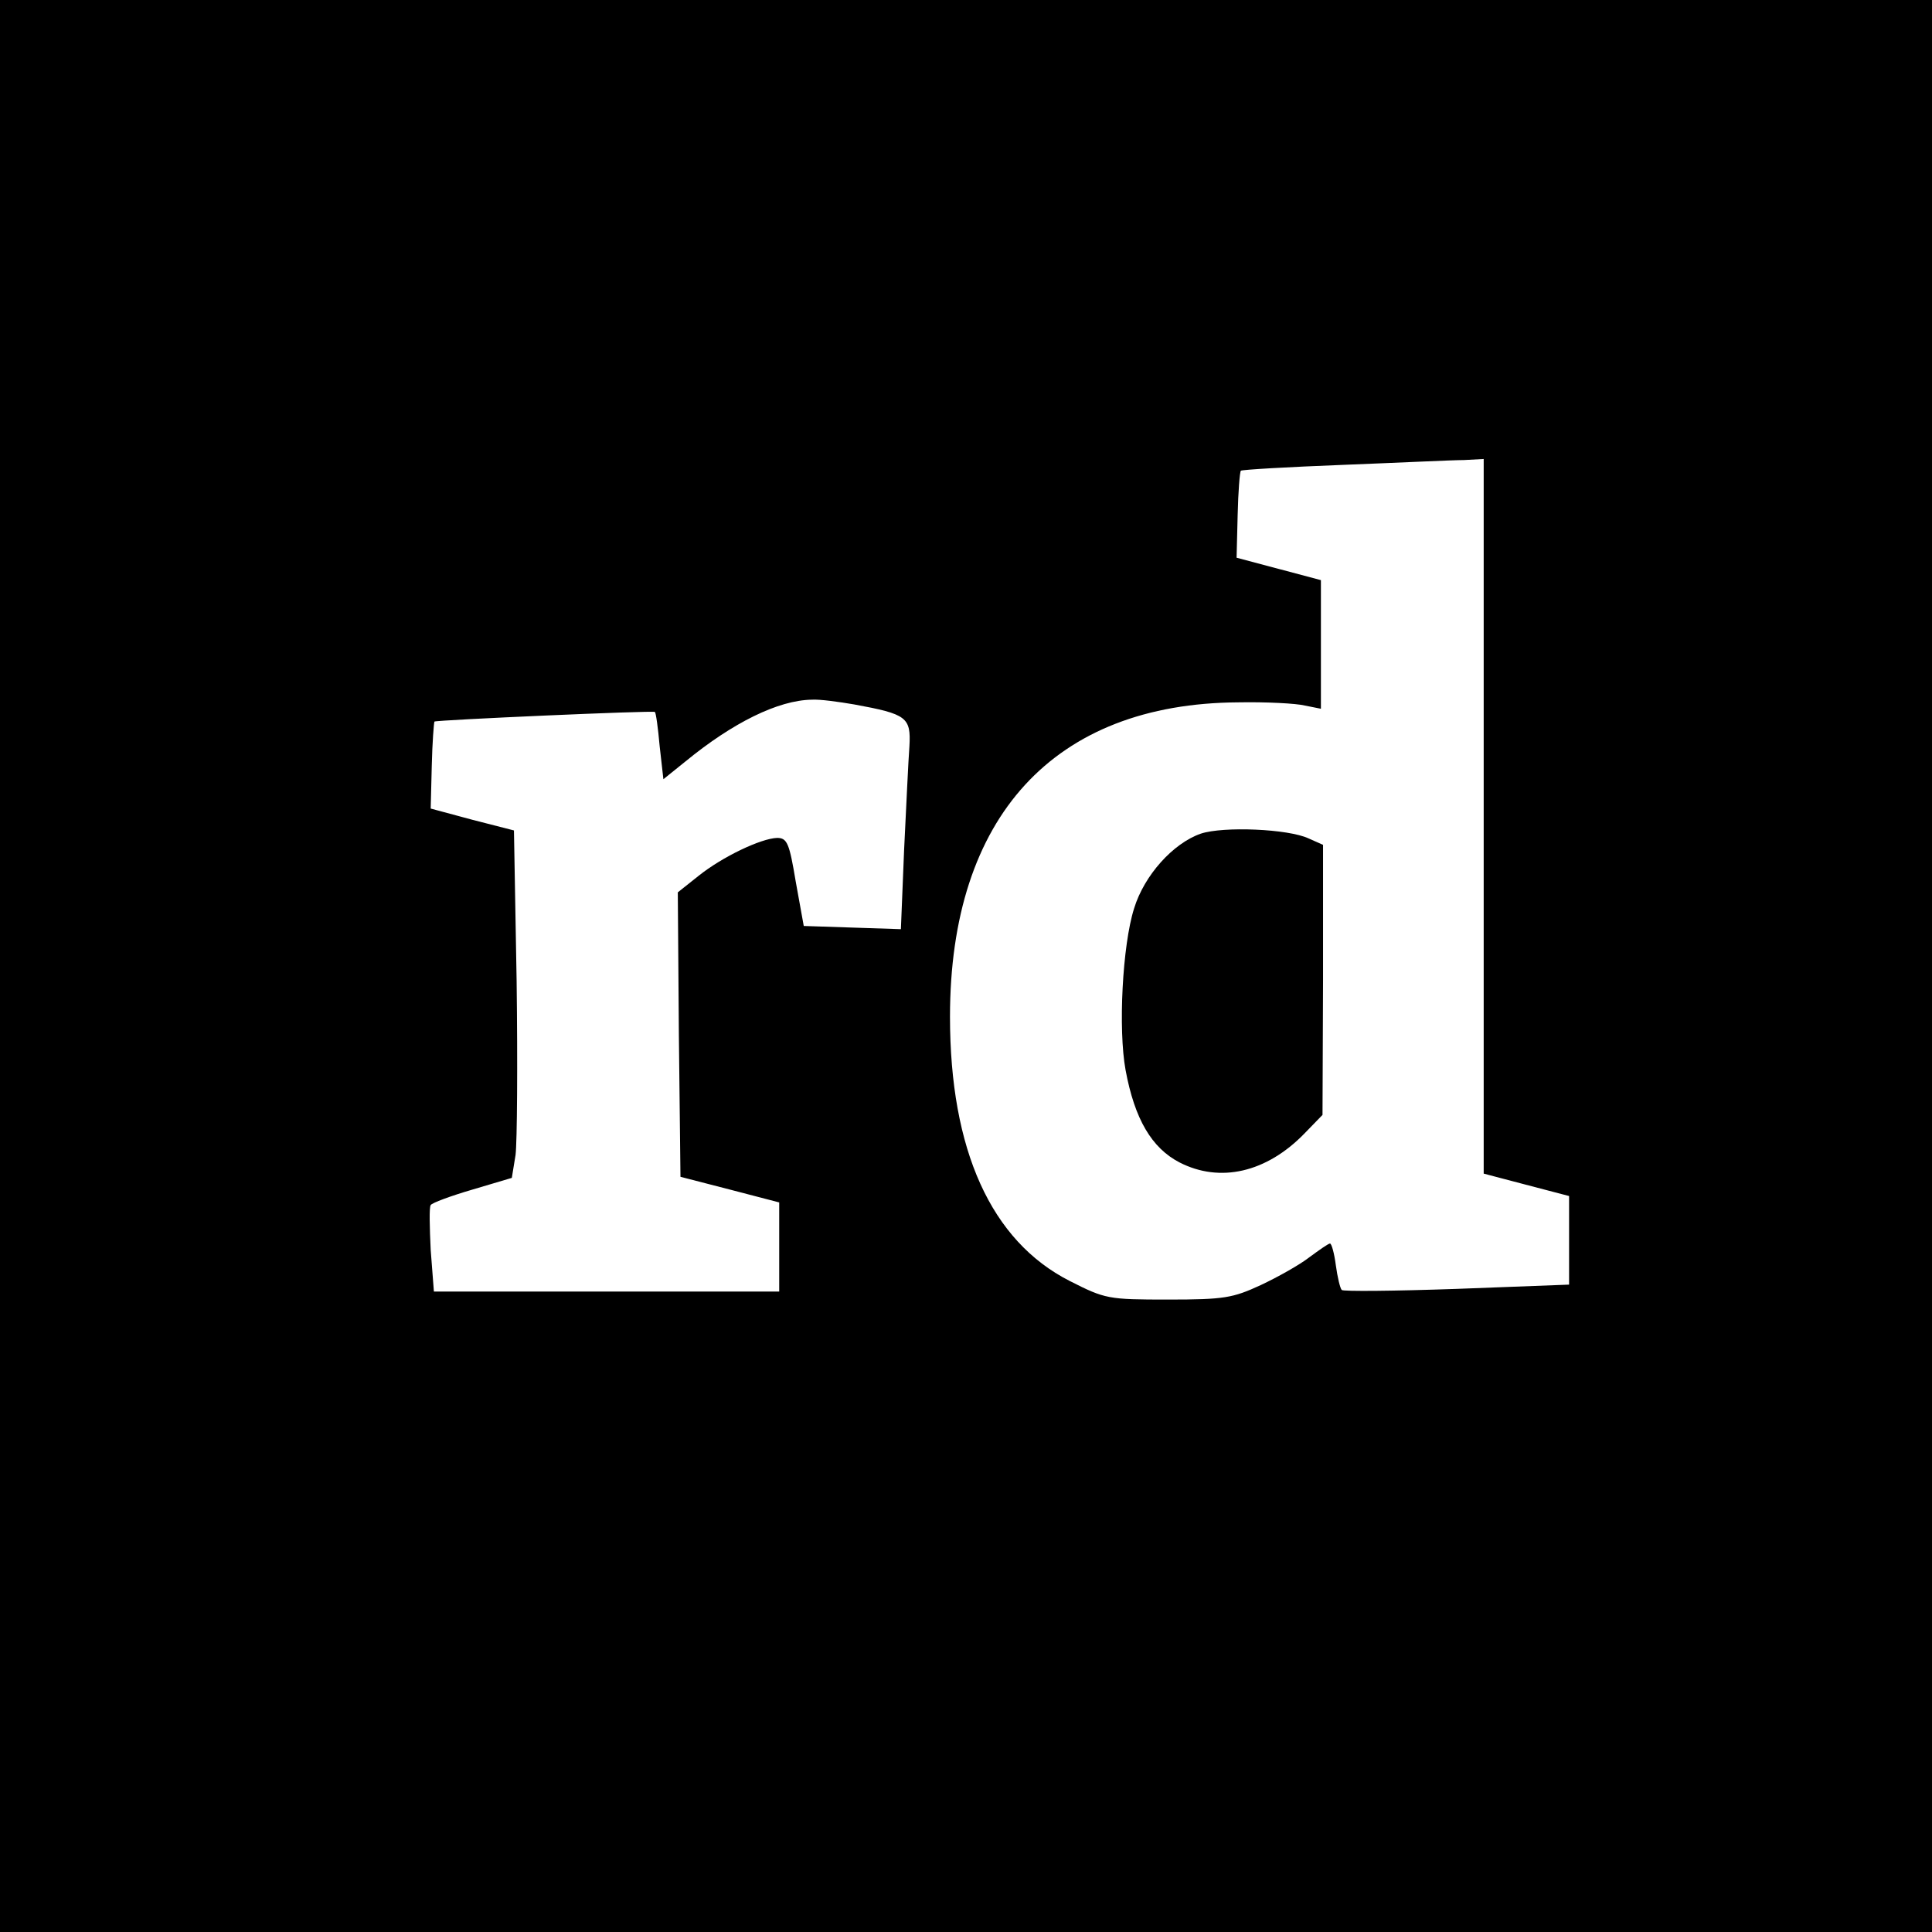
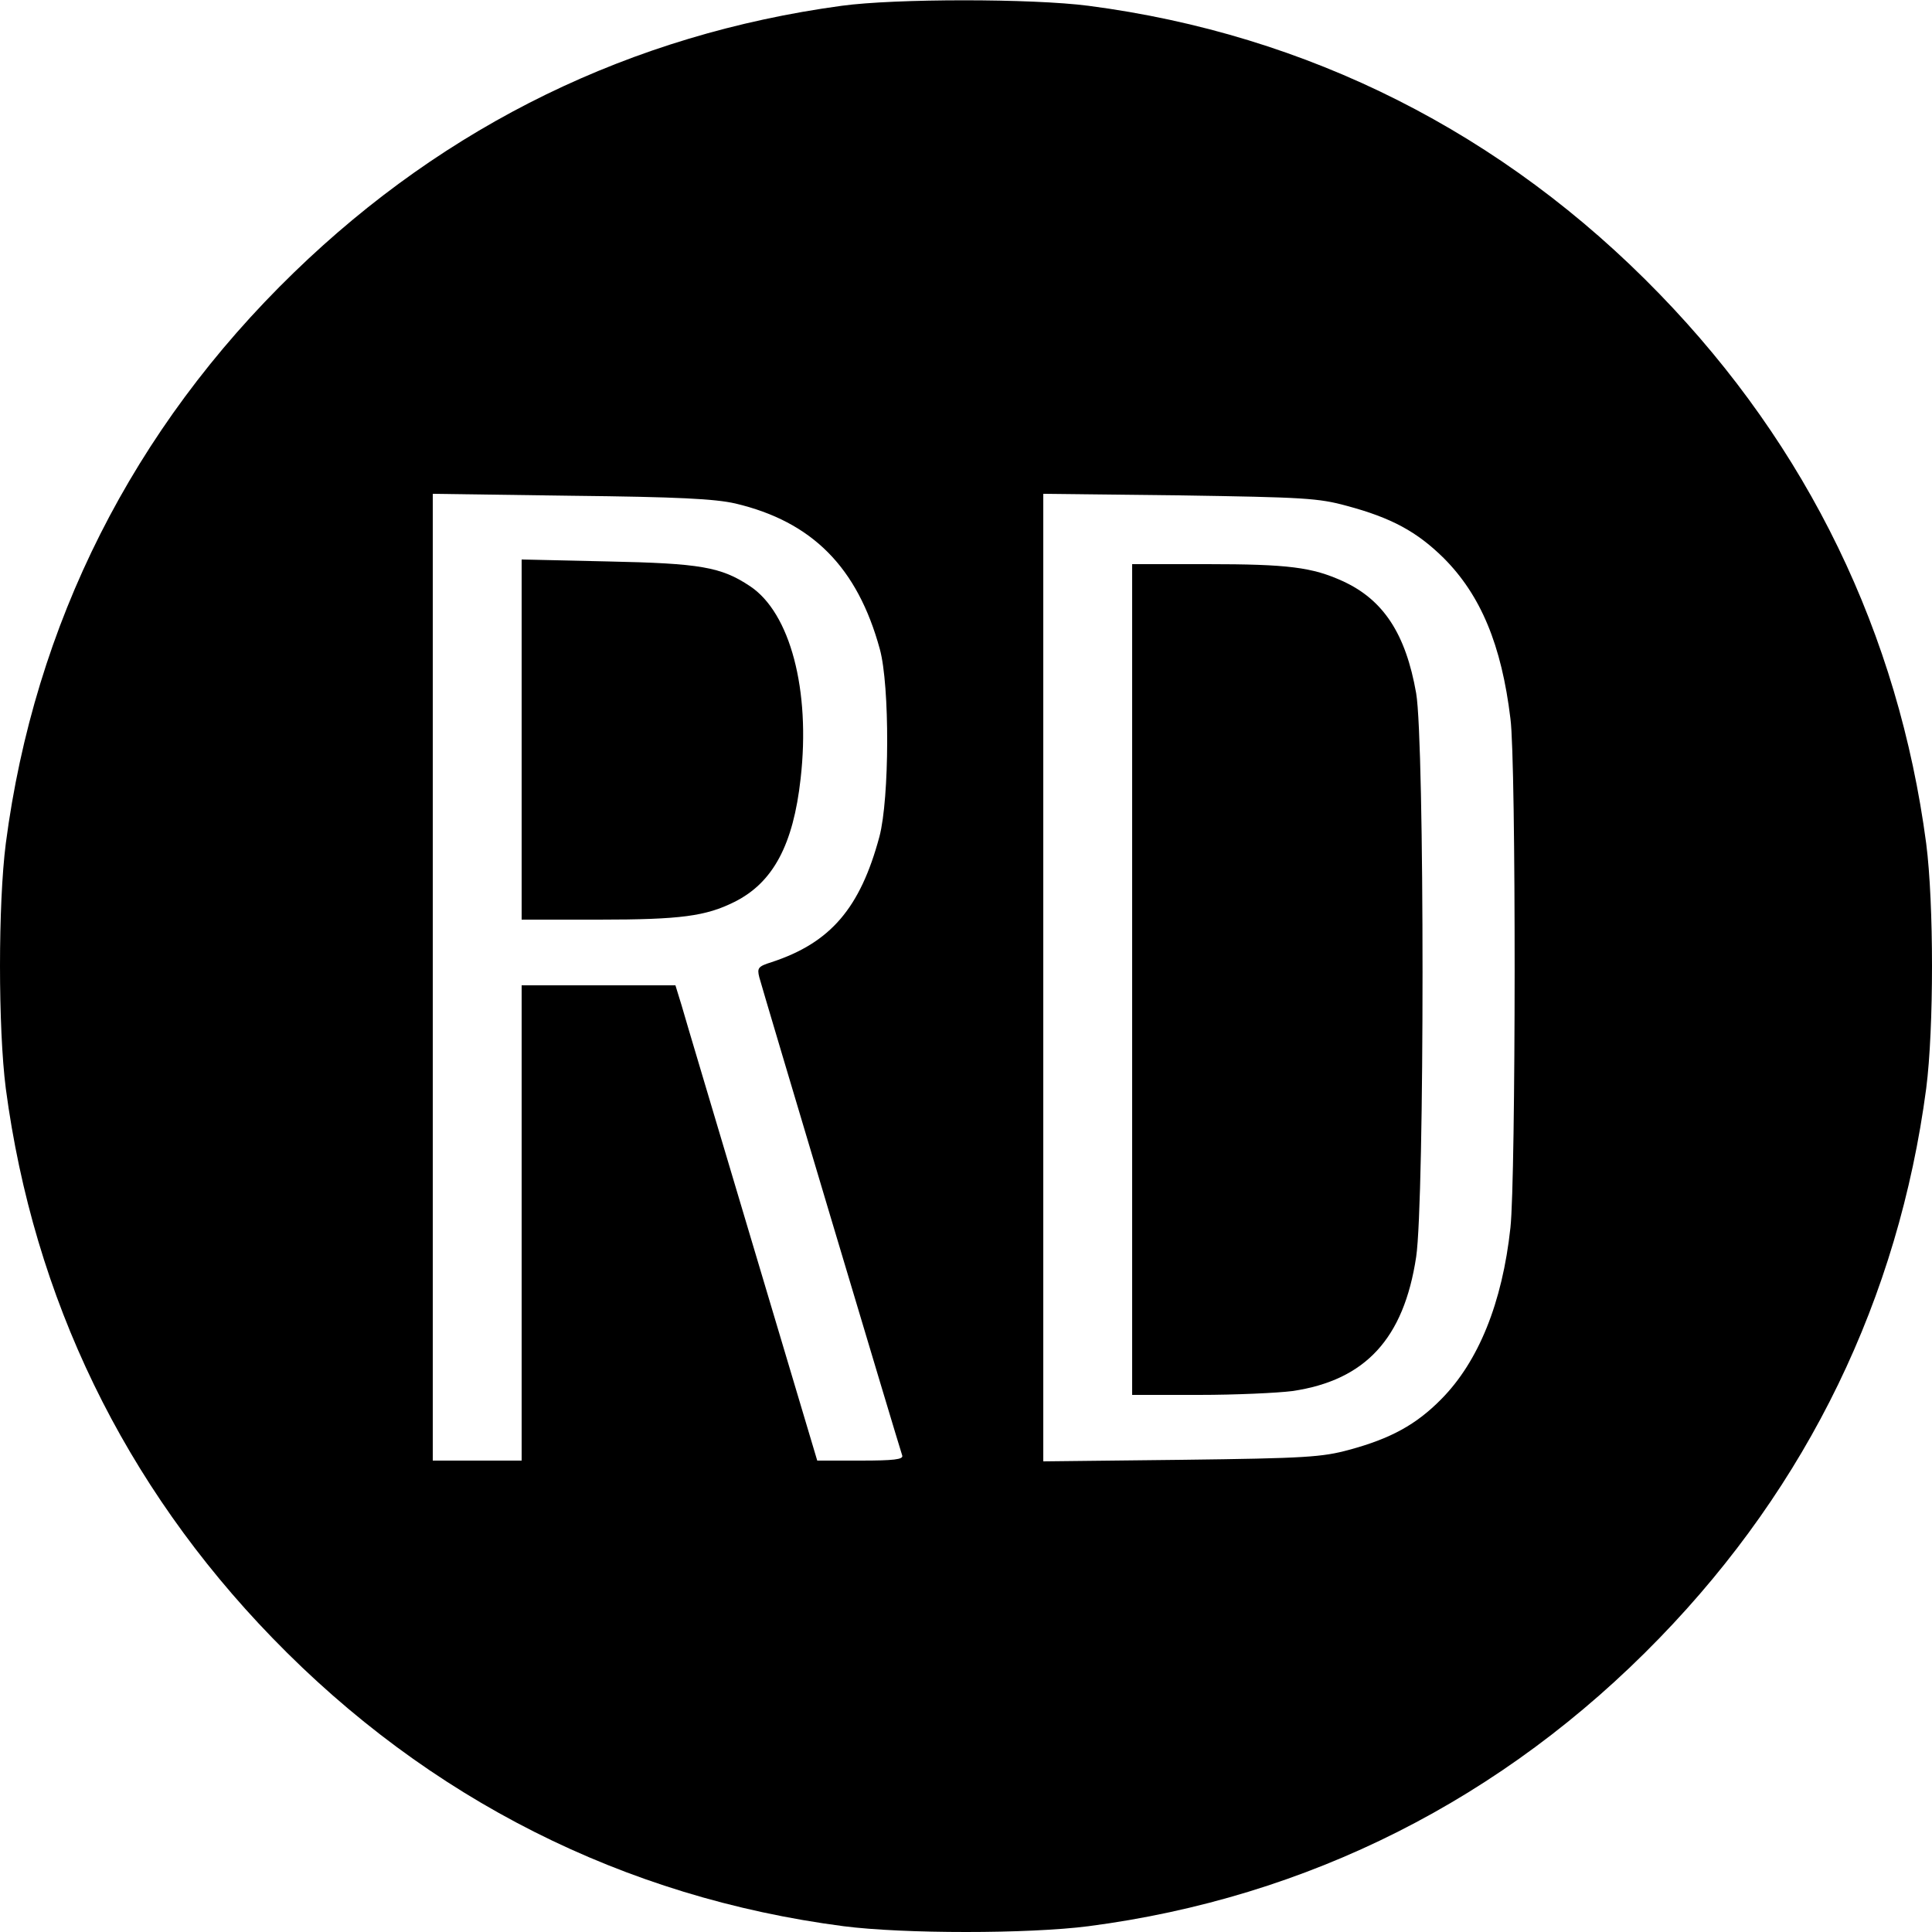
- <svg xmlns="http://www.w3.org/2000/svg" version="1.0" width="362pt" height="362pt" viewBox="0 0 362 362" preserveAspectRatio="xMidYMid meet">
-   <g transform="translate(0,362) scale(0.1,-0.1)" fill="#000000" stroke="none">
-     <path d="M0 1810 l0 -1810 1810 0 1810 0 0 1810 0 1810 -1810 0 -1810 0 0 -1810z m2780 280 l0 -669 38 -10 c20 -5 56 -15 80 -21 l42 -11 0 -83 0 -83 -211 -8 c-115 -4 -213 -5 -215 -2 -3 3 -8 24 -11 46 -3 23 -8 41 -11 41 -3 0 -20 -12 -39 -26 -18 -14 -59 -37 -91 -52 -52 -24 -68 -27 -173 -27 -113 0 -118 1 -185 35 -147 75 -224 245 -224 495 0 375 195 587 540 589 52 1 109 -2 125 -6 l30 -6 0 120 0 121 -79 21 -79 21 2 80 c1 44 4 81 6 83 2 2 88 7 192 11 103 4 205 9 226 9 l37 2 0 -670z m-1179 210 c98 -18 106 -24 103 -78 -2 -26 -6 -114 -10 -195 l-6 -148 -91 3 -91 3 -15 83 c-12 72 -16 82 -35 82 -30 -1 -102 -35 -147 -71 l-39 -31 2 -266 3 -267 93 -24 92 -24 0 -83 0 -84 -324 0 -323 0 -6 78 c-2 42 -3 80 0 84 2 4 37 17 78 29 l74 22 7 43 c3 24 4 171 2 326 l-5 282 -78 20 -78 21 2 80 c1 44 4 81 5 83 4 3 410 21 413 18 2 -1 6 -30 9 -64 l7 -62 41 33 c89 73 174 115 237 116 15 1 51 -4 80 -9z" />
-     <path d="M2250 2058 c-52 -18 -106 -78 -125 -140 -22 -69 -30 -227 -16 -303 17 -92 49 -146 101 -173 76 -39 163 -19 234 54 l34 35 1 253 0 253 -27 12 c-38 18 -160 23 -202 9z" />
+ <svg xmlns="http://www.w3.org/2000/svg" version="1.0" width="500pt" height="500pt" viewBox="0 0 500 500" preserveAspectRatio="xMidYMid meet">
+   <g transform="translate(0,500) scale(0.1,-0.1)" fill="#000000" stroke="none">
+     <path d="M2178 4985 c-544 -74 -1023 -308 -1417 -690 -417 -404 -672 -910 -746 -1478 -20 -156 -20 -478 0 -634 72 -543 306 -1026 690 -1422 404 -417 910 -672 1478 -746 156 -20 478 -20 634 0 568 74 1074 329 1478 746 384 396 618 879 690 1422 20 156 20 478 0 634 -72 543 -306 1026 -690 1422 -404 417 -910 672 -1478 746 -146 19 -500 19 -639 0z m-275 -1288 c199 -47 316 -165 374 -377 26 -95 25 -386 -1 -485 -50 -186 -127 -275 -279 -325 -35 -11 -38 -15 -32 -39 6 -24 361 -1212 370 -1238 3 -10 -22 -13 -108 -13 l-112 0 -168 563 c-92 309 -175 586 -183 615 l-16 52 -199 0 -199 0 0 -615 0 -615 -115 0 -115 0 0 1251 0 1251 358 -5 c278 -3 372 -8 425 -20z m1582 -6 c116 -31 182 -67 251 -135 96 -96 150 -225 173 -416 15 -113 14 -1190 0 -1317 -21 -195 -83 -347 -179 -444 -65 -66 -131 -102 -238 -131 -70 -19 -111 -22 -434 -26 l-358 -4 0 1252 0 1252 353 -4 c321 -5 359 -7 432 -27z" />
+     <path d="M1350 3086 l0 -466 200 0 c212 0 277 9 351 46 100 50 152 148 171 319 26 229 -27 429 -131 498 -75 50 -129 59 -368 64 l-223 5 0 -466z" />
+     <path d="M2930 2465 l0 -1075 173 0 c94 0 203 5 242 10 189 28 288 136 320 347 22 147 22 1332 0 1459 -27 154 -85 242 -190 290 -79 36 -141 44 -351 44 l-194 0 0 -1075z" />
  </g>
</svg>
